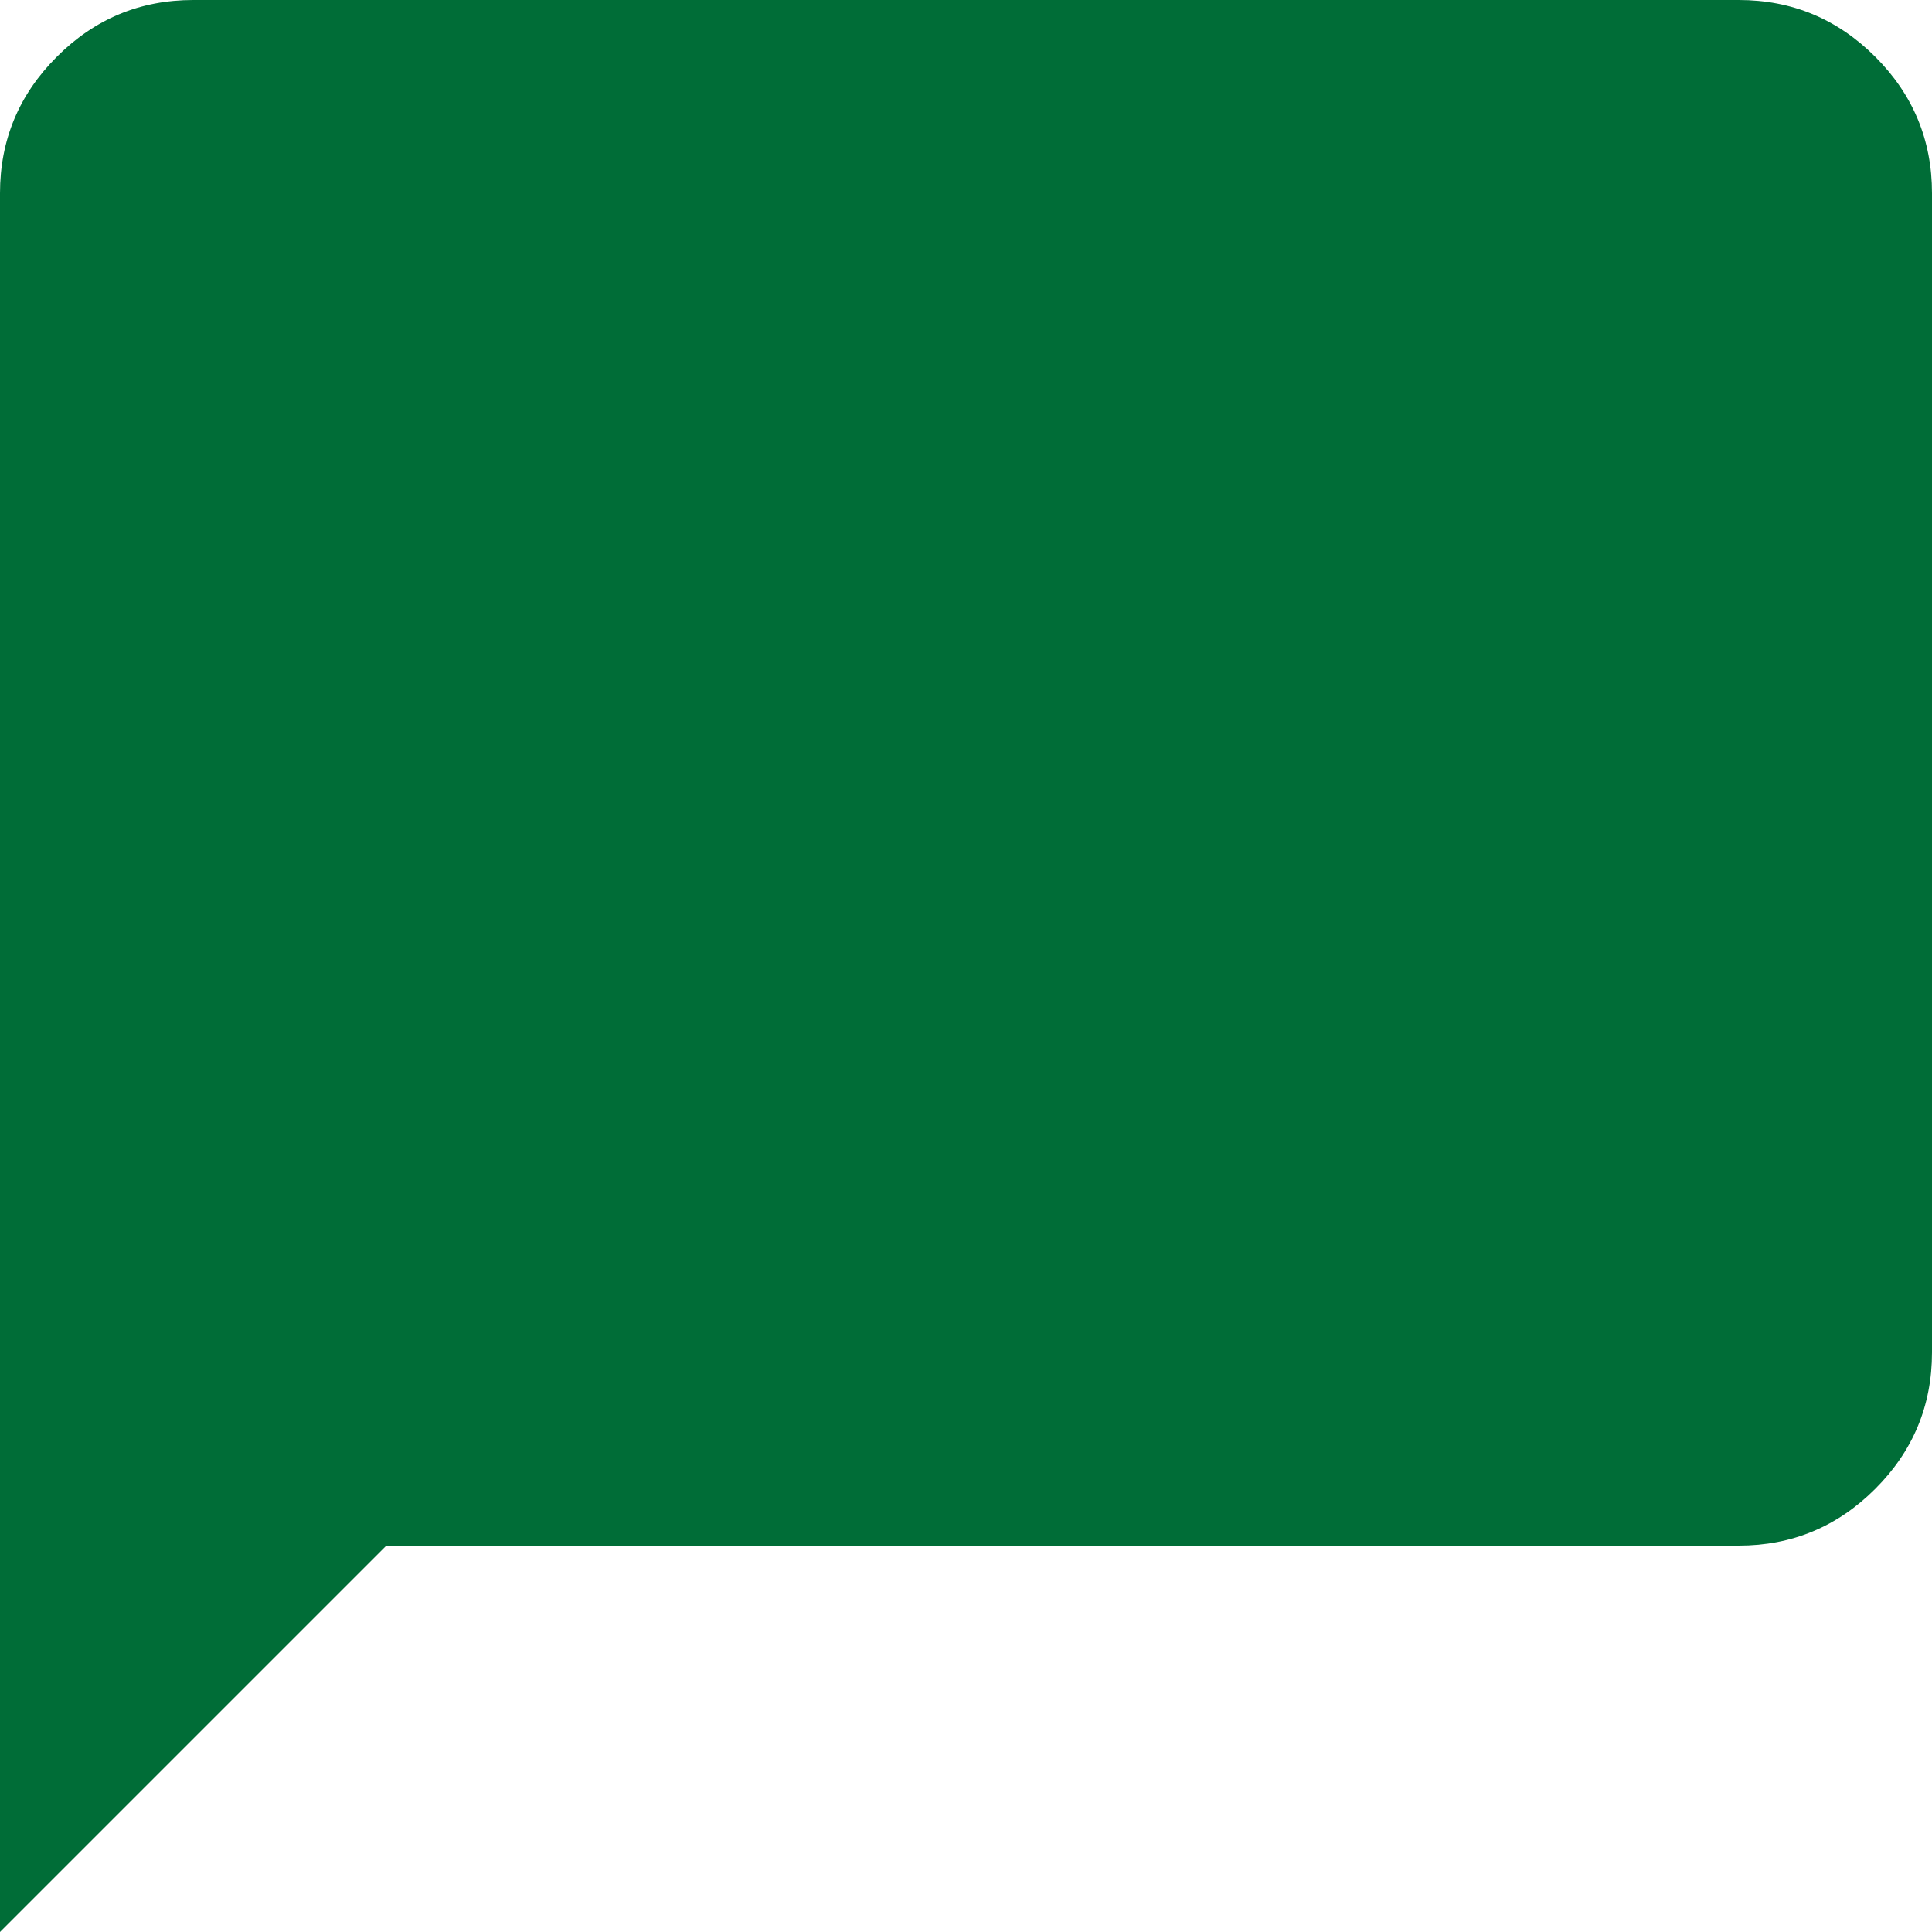
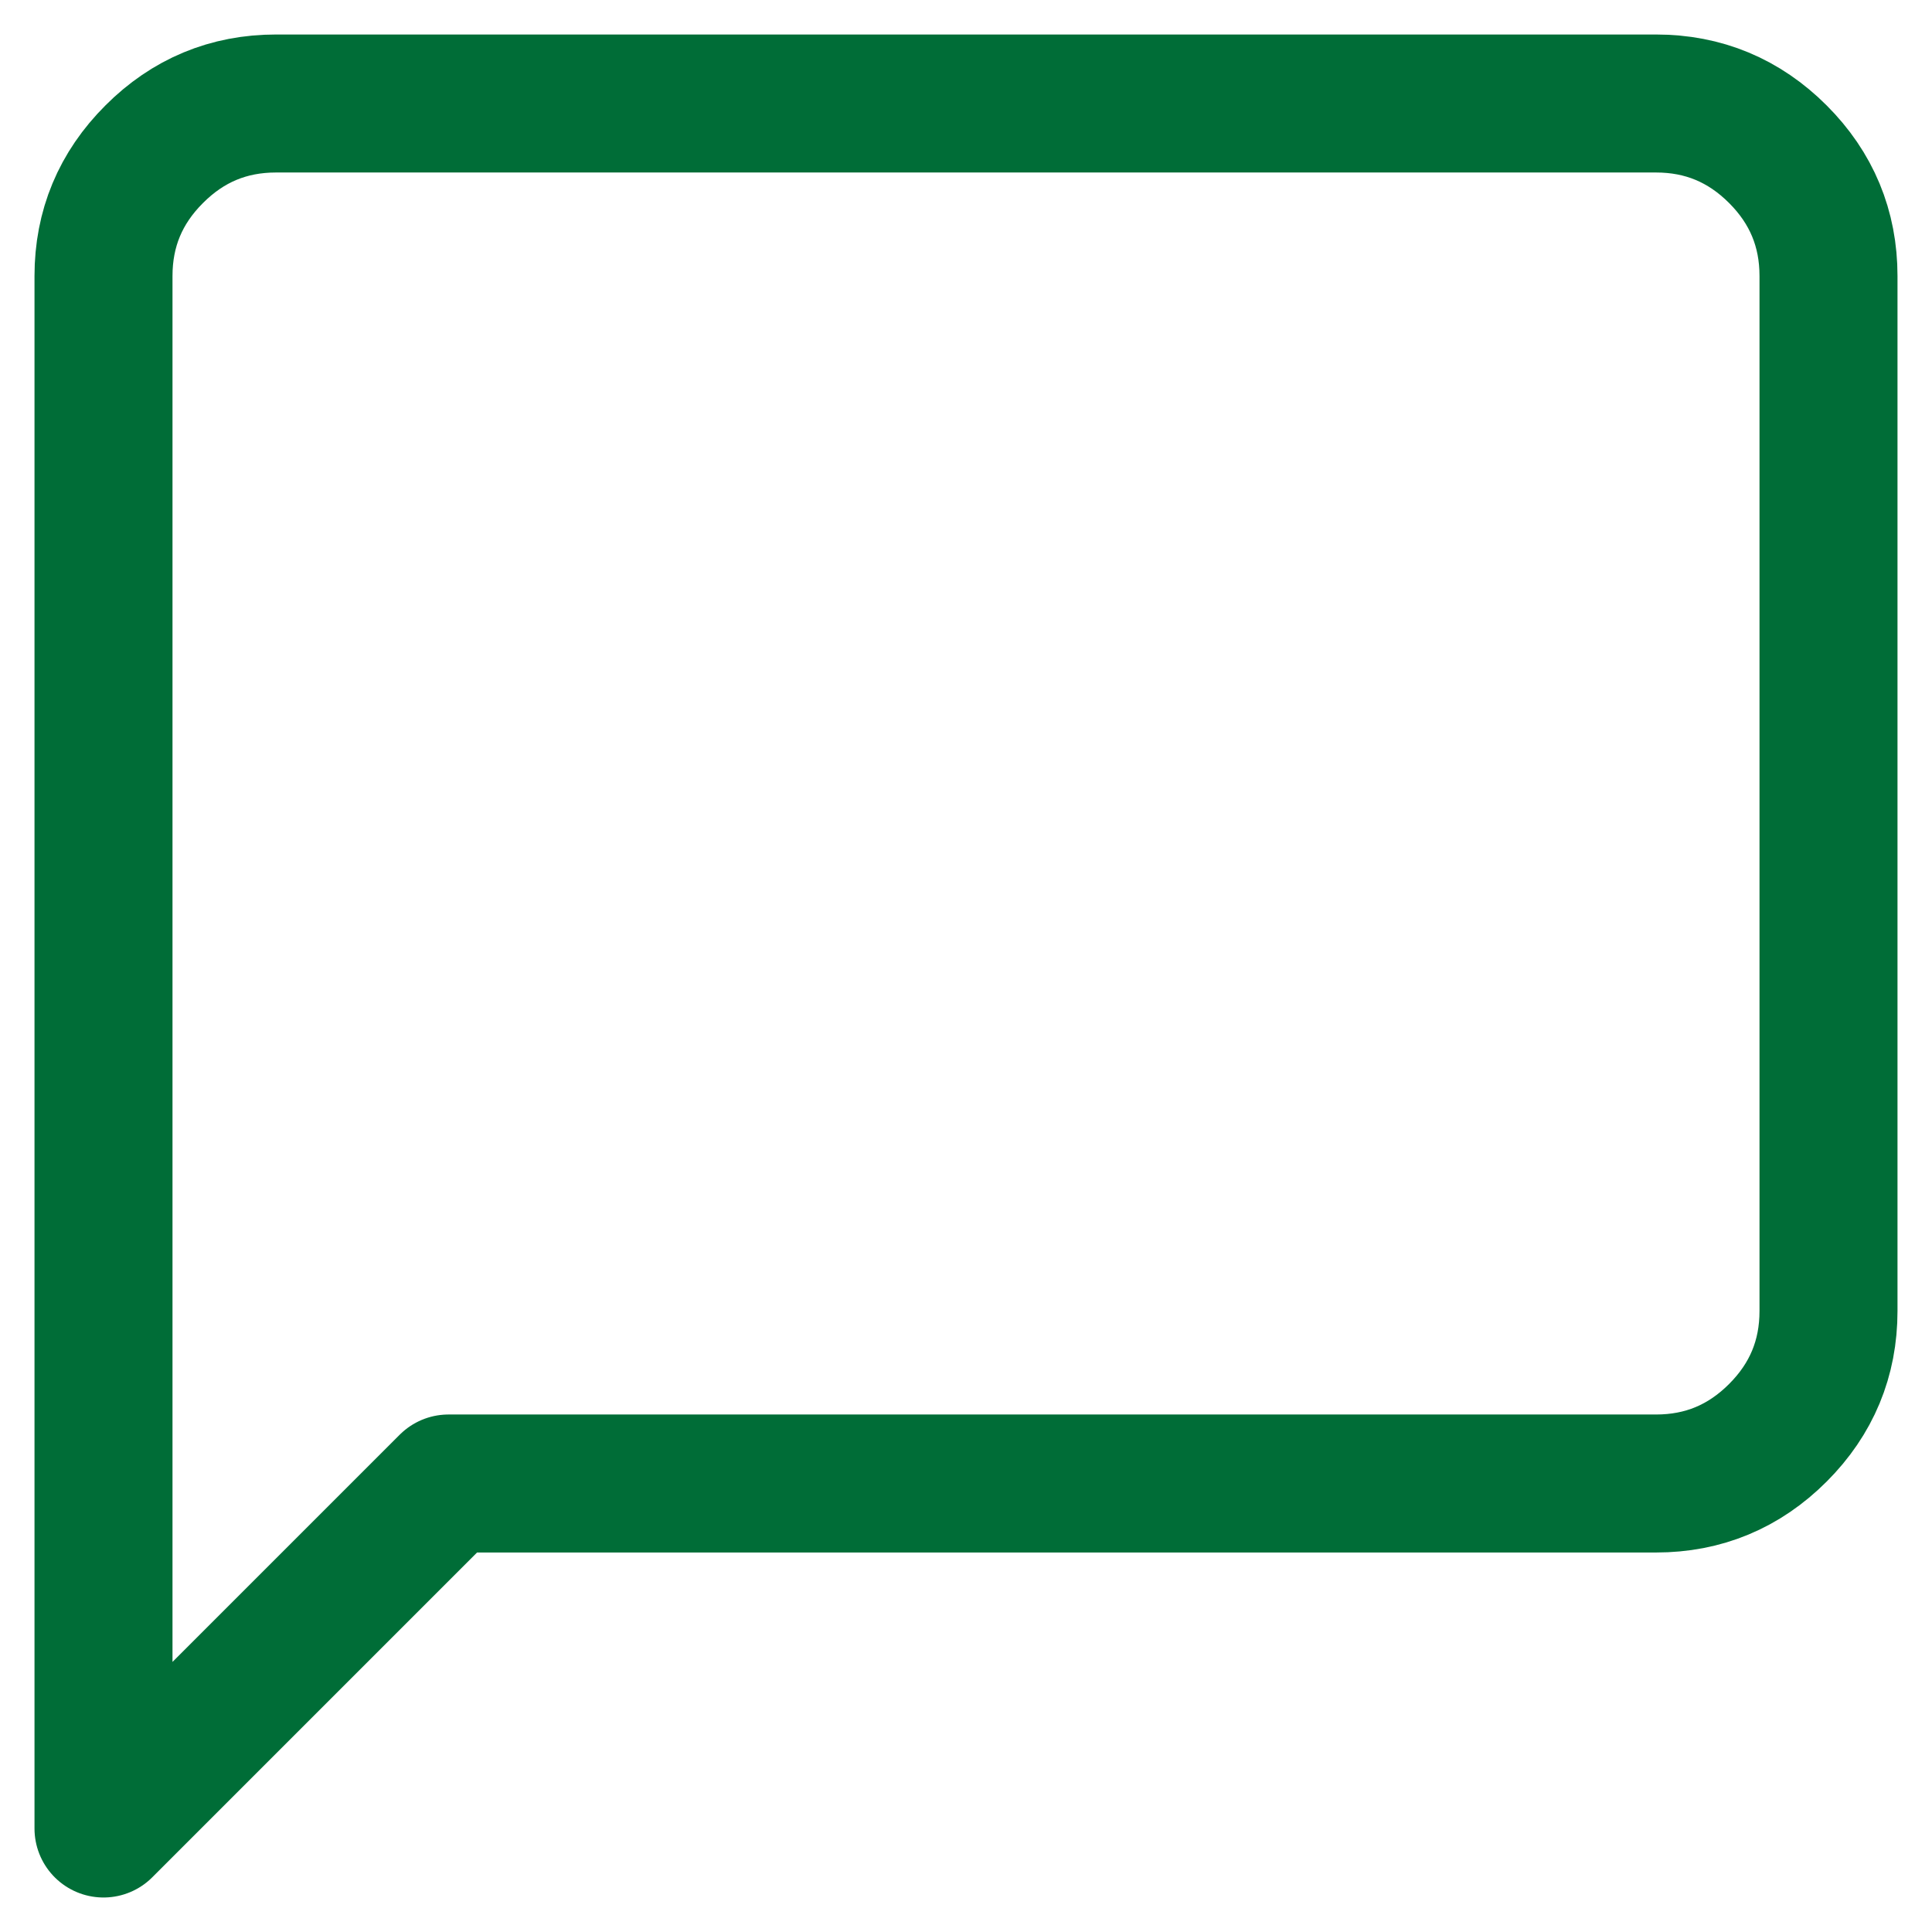
- <svg xmlns="http://www.w3.org/2000/svg" width="20" height="20" viewBox="0 0 20 20" fill="none">
-   <path d="M0 20V2C0 1.45 0.196 0.979 0.588 0.588C0.979 0.196 1.45 0 2 0H18C18.55 0 19.021 0.196 19.413 0.588C19.804 0.979 20 1.45 20 2V14C20 14.55 19.804 15.021 19.413 15.412C19.021 15.804 18.55 16 18 16H4L0 20Z" fill="#006D37" />
+ <svg xmlns="http://www.w3.org/2000/svg" width="20" height="20" viewBox="-1.2 -1.2 22.4 22.4" fill="none">
+   <path d="M0 20V2C0 1.45 0.196 0.979 0.588 0.588C0.979 0.196 1.45 0 2 0H18C18.55 0 19.021 0.196 19.413 0.588C19.804 0.979 20 1.45 20 2V14C20 14.55 19.804 15.021 19.413 15.412C19.021 15.804 18.55 16 18 16H4L0 20Z" stroke="#006D37" stroke-width="1.6" stroke-linejoin="round" stroke-linecap="round" fill="none" />
</svg>
